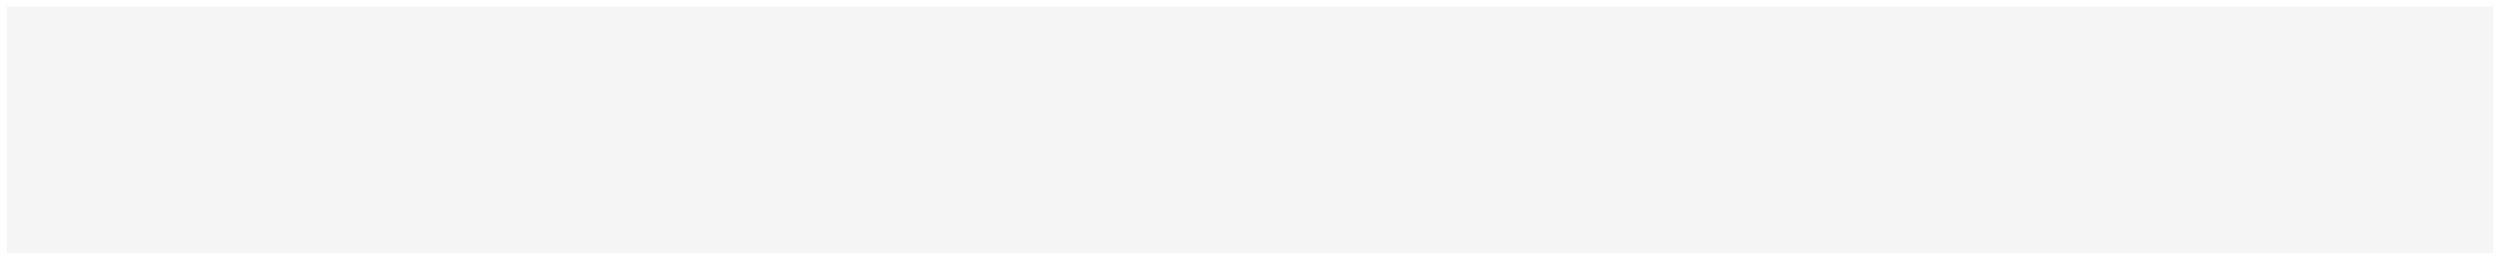
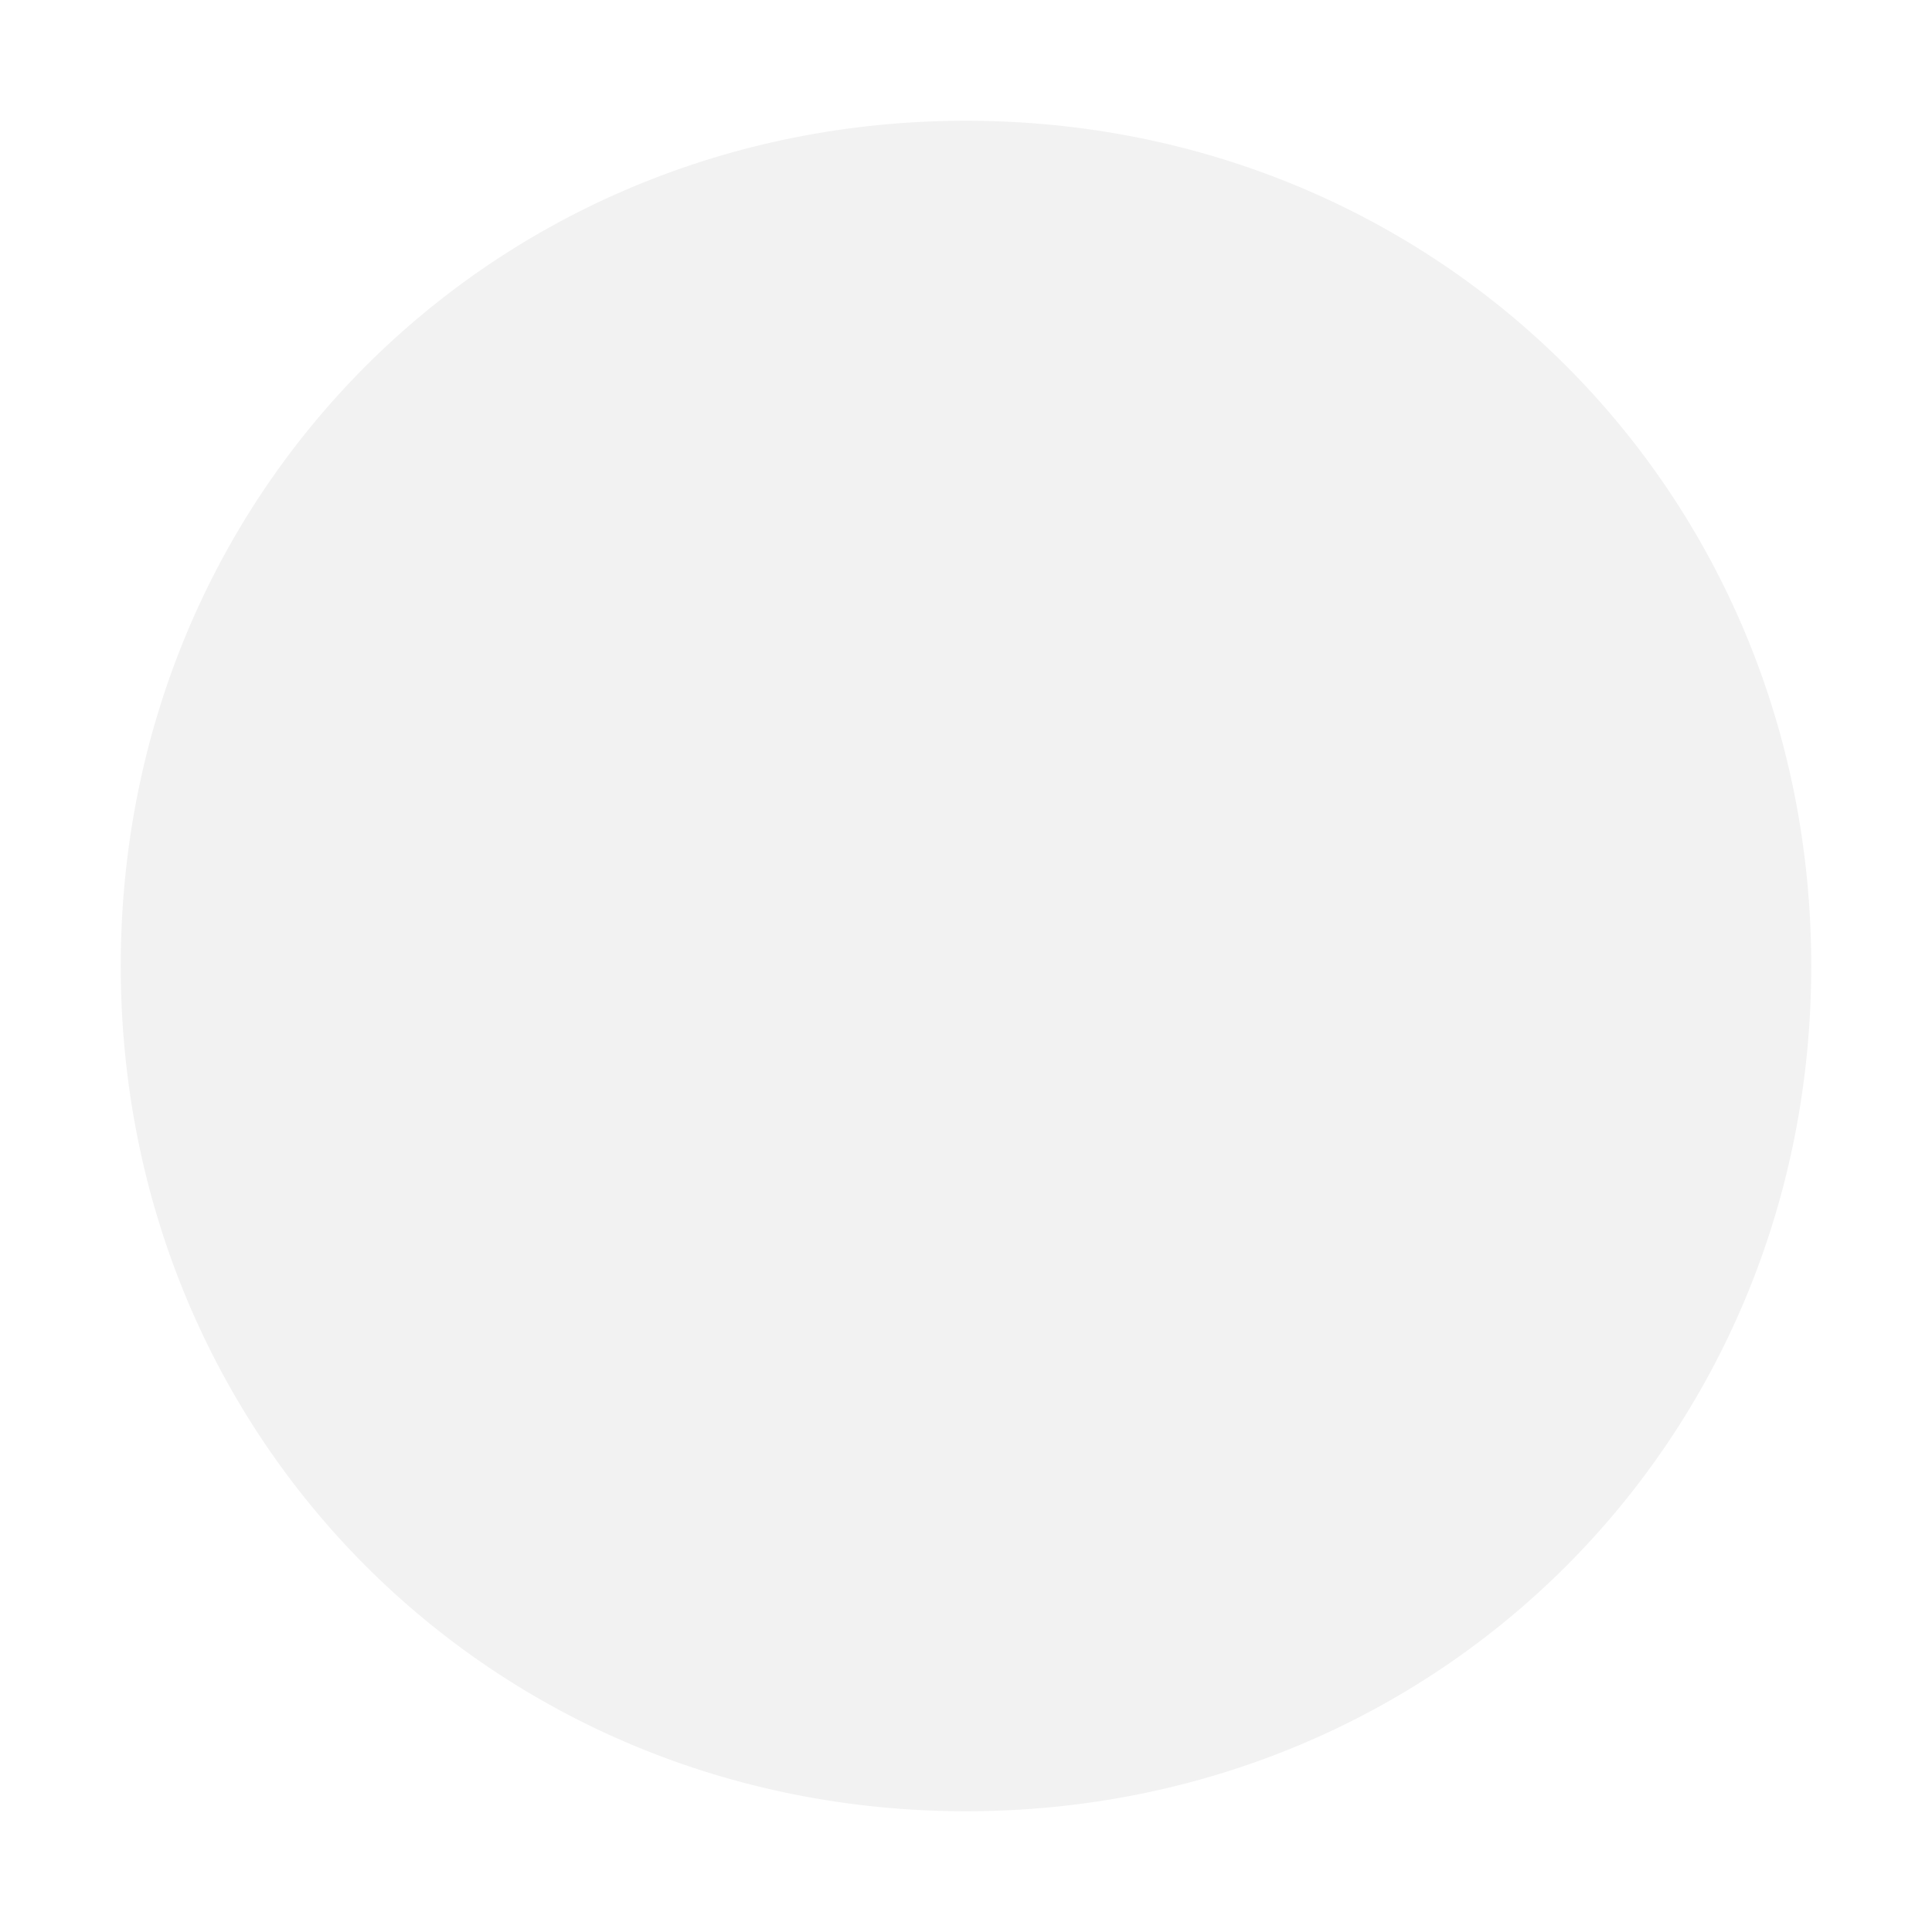
- <svg xmlns="http://www.w3.org/2000/svg" version="1.1" width="375px" height="39px">
-   <g transform="matrix(1 0 0 1 0 -295 )">
-     <path d="M 1 296  L 374 296  L 374 333  L 1 333  L 1 296  Z " fill-rule="nonzero" fill="#ededed" stroke="none" fill-opacity="0.529" />
+ <svg xmlns="http://www.w3.org/2000/svg" version="1.1" width="8px" height="8px">
+   <g transform="matrix(1 0 0 1 -191 -180 )">
+     <path d="M 195 180.5  C 196.96 180.5  198.5 182.04  198.5 184  C 198.5 185.96  196.96 187.5  195 187.5  C 193.04 187.5  191.5 185.96  191.5 184  C 191.5 182.04  193.04 180.5  195 180.5  Z " fill-rule="nonzero" fill="#f2f2f2" stroke="none" />
  </g>
</svg>
